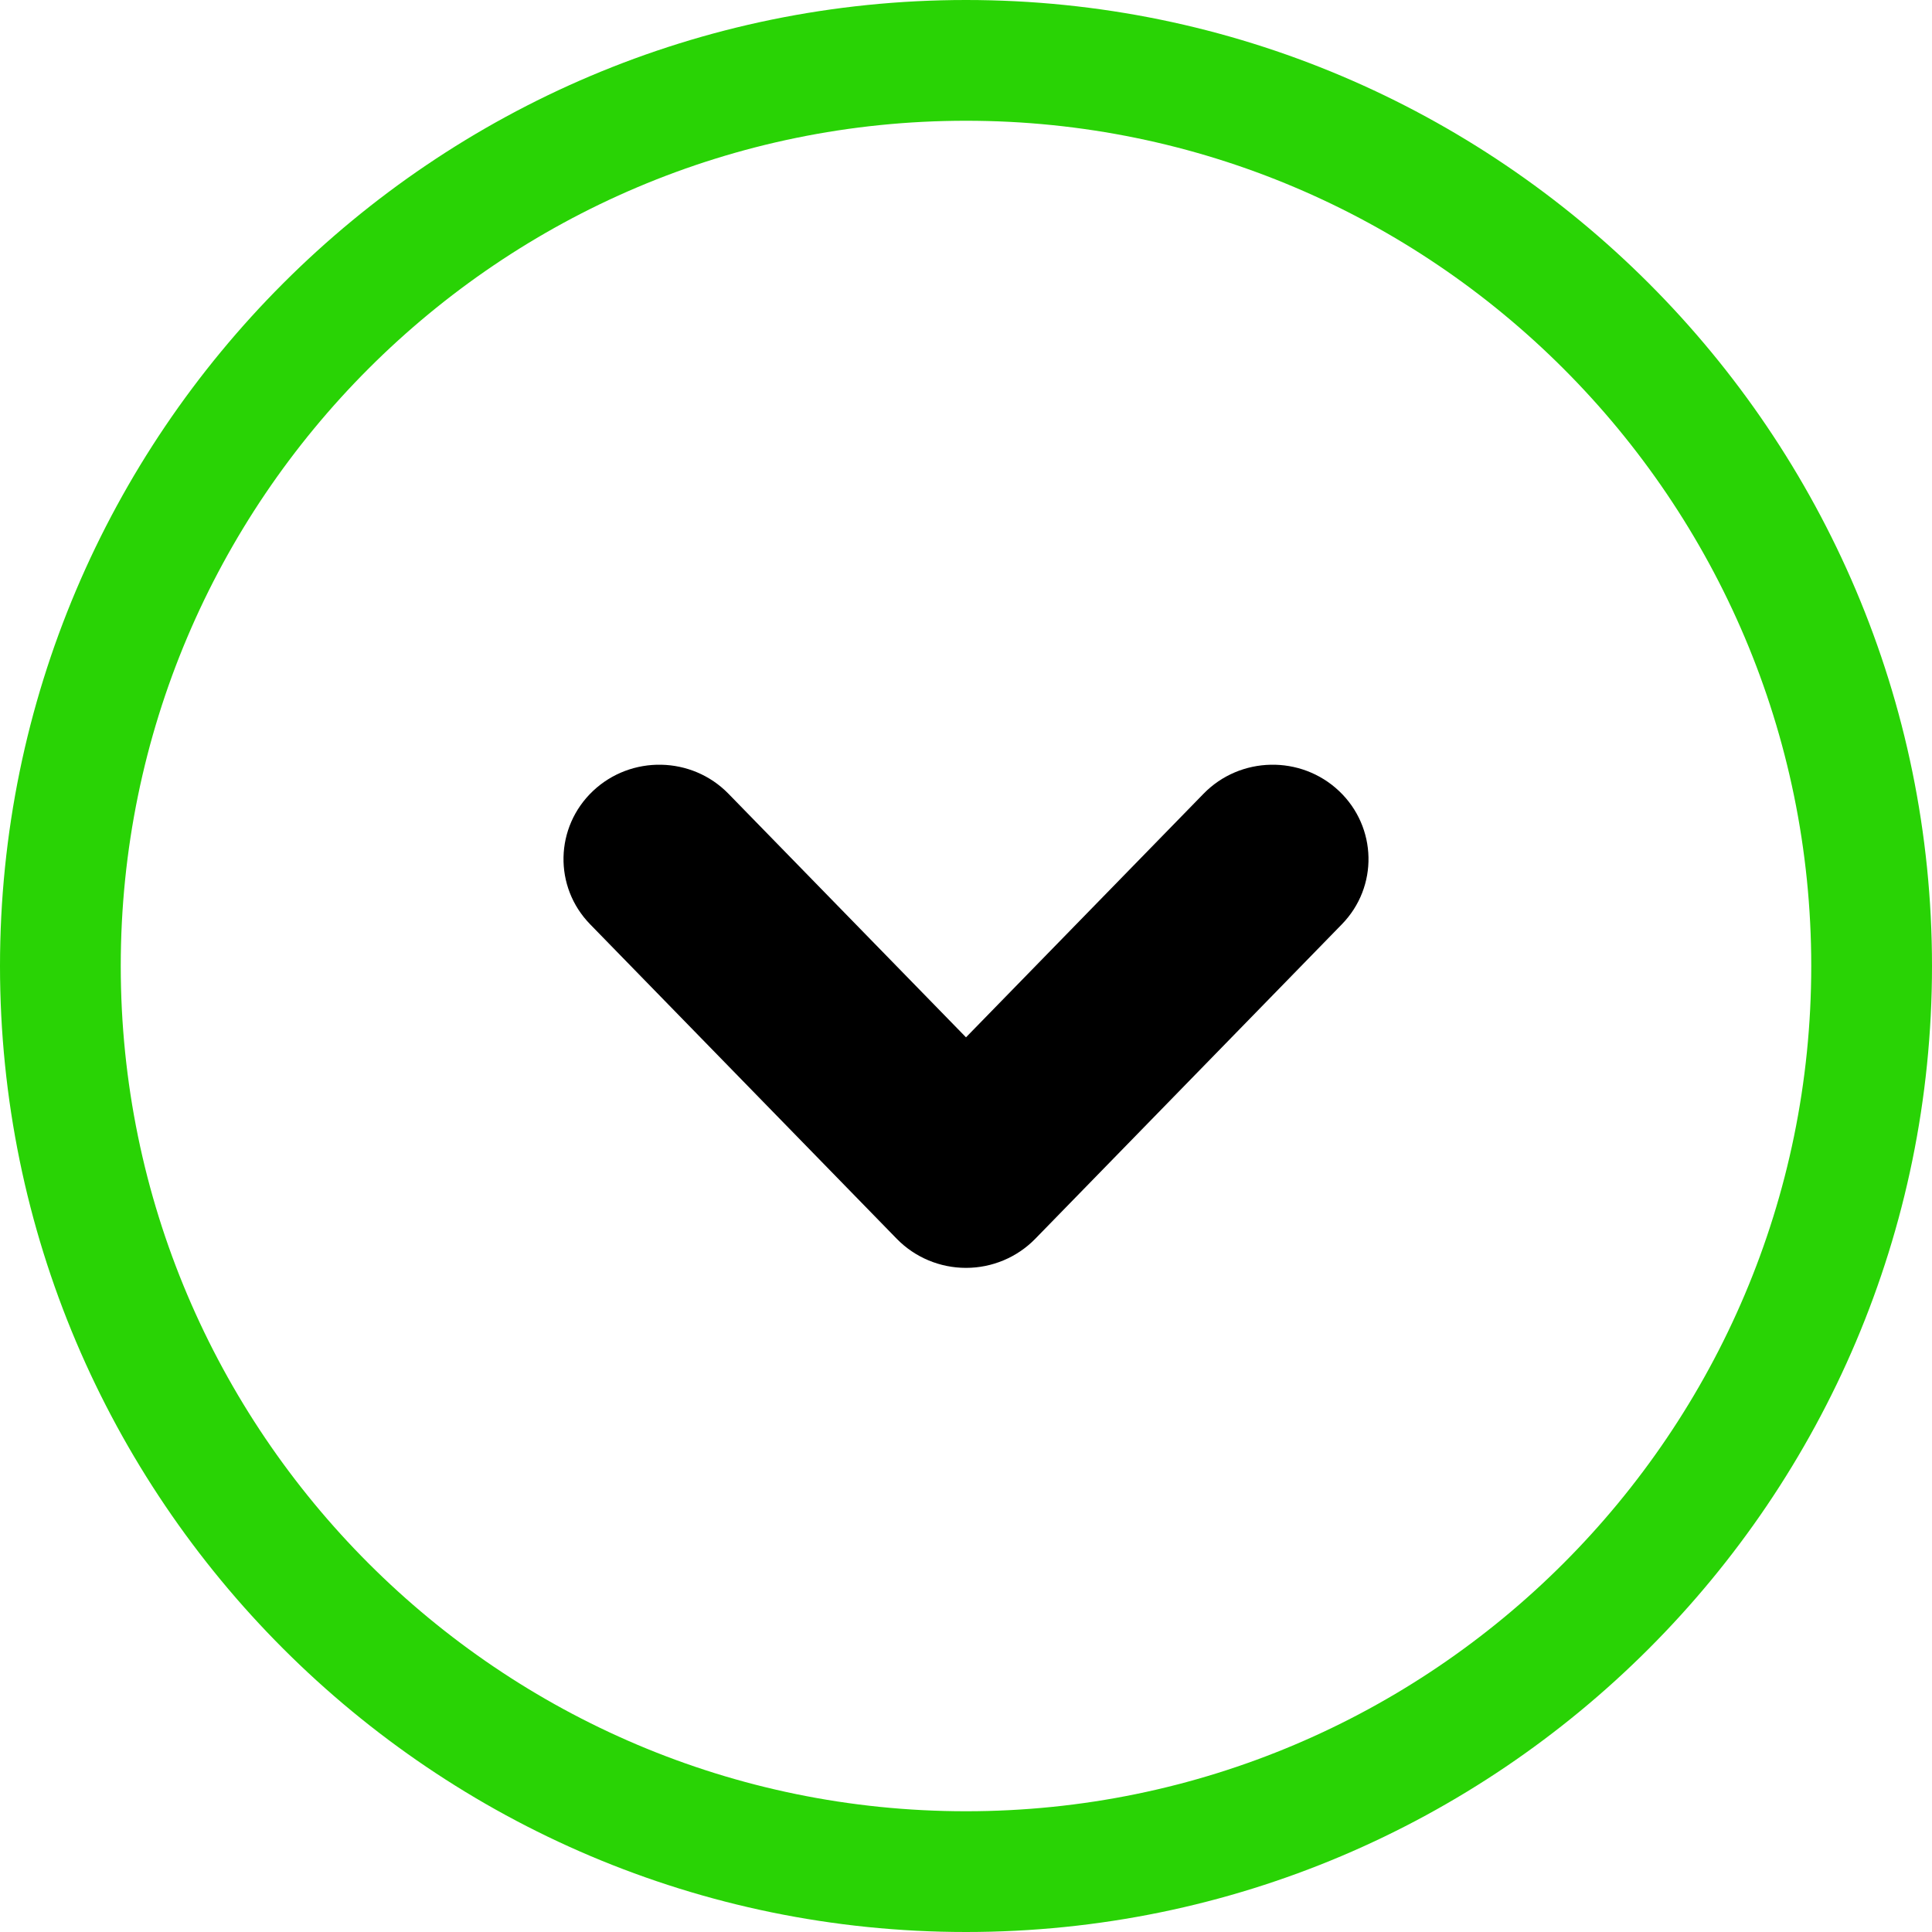
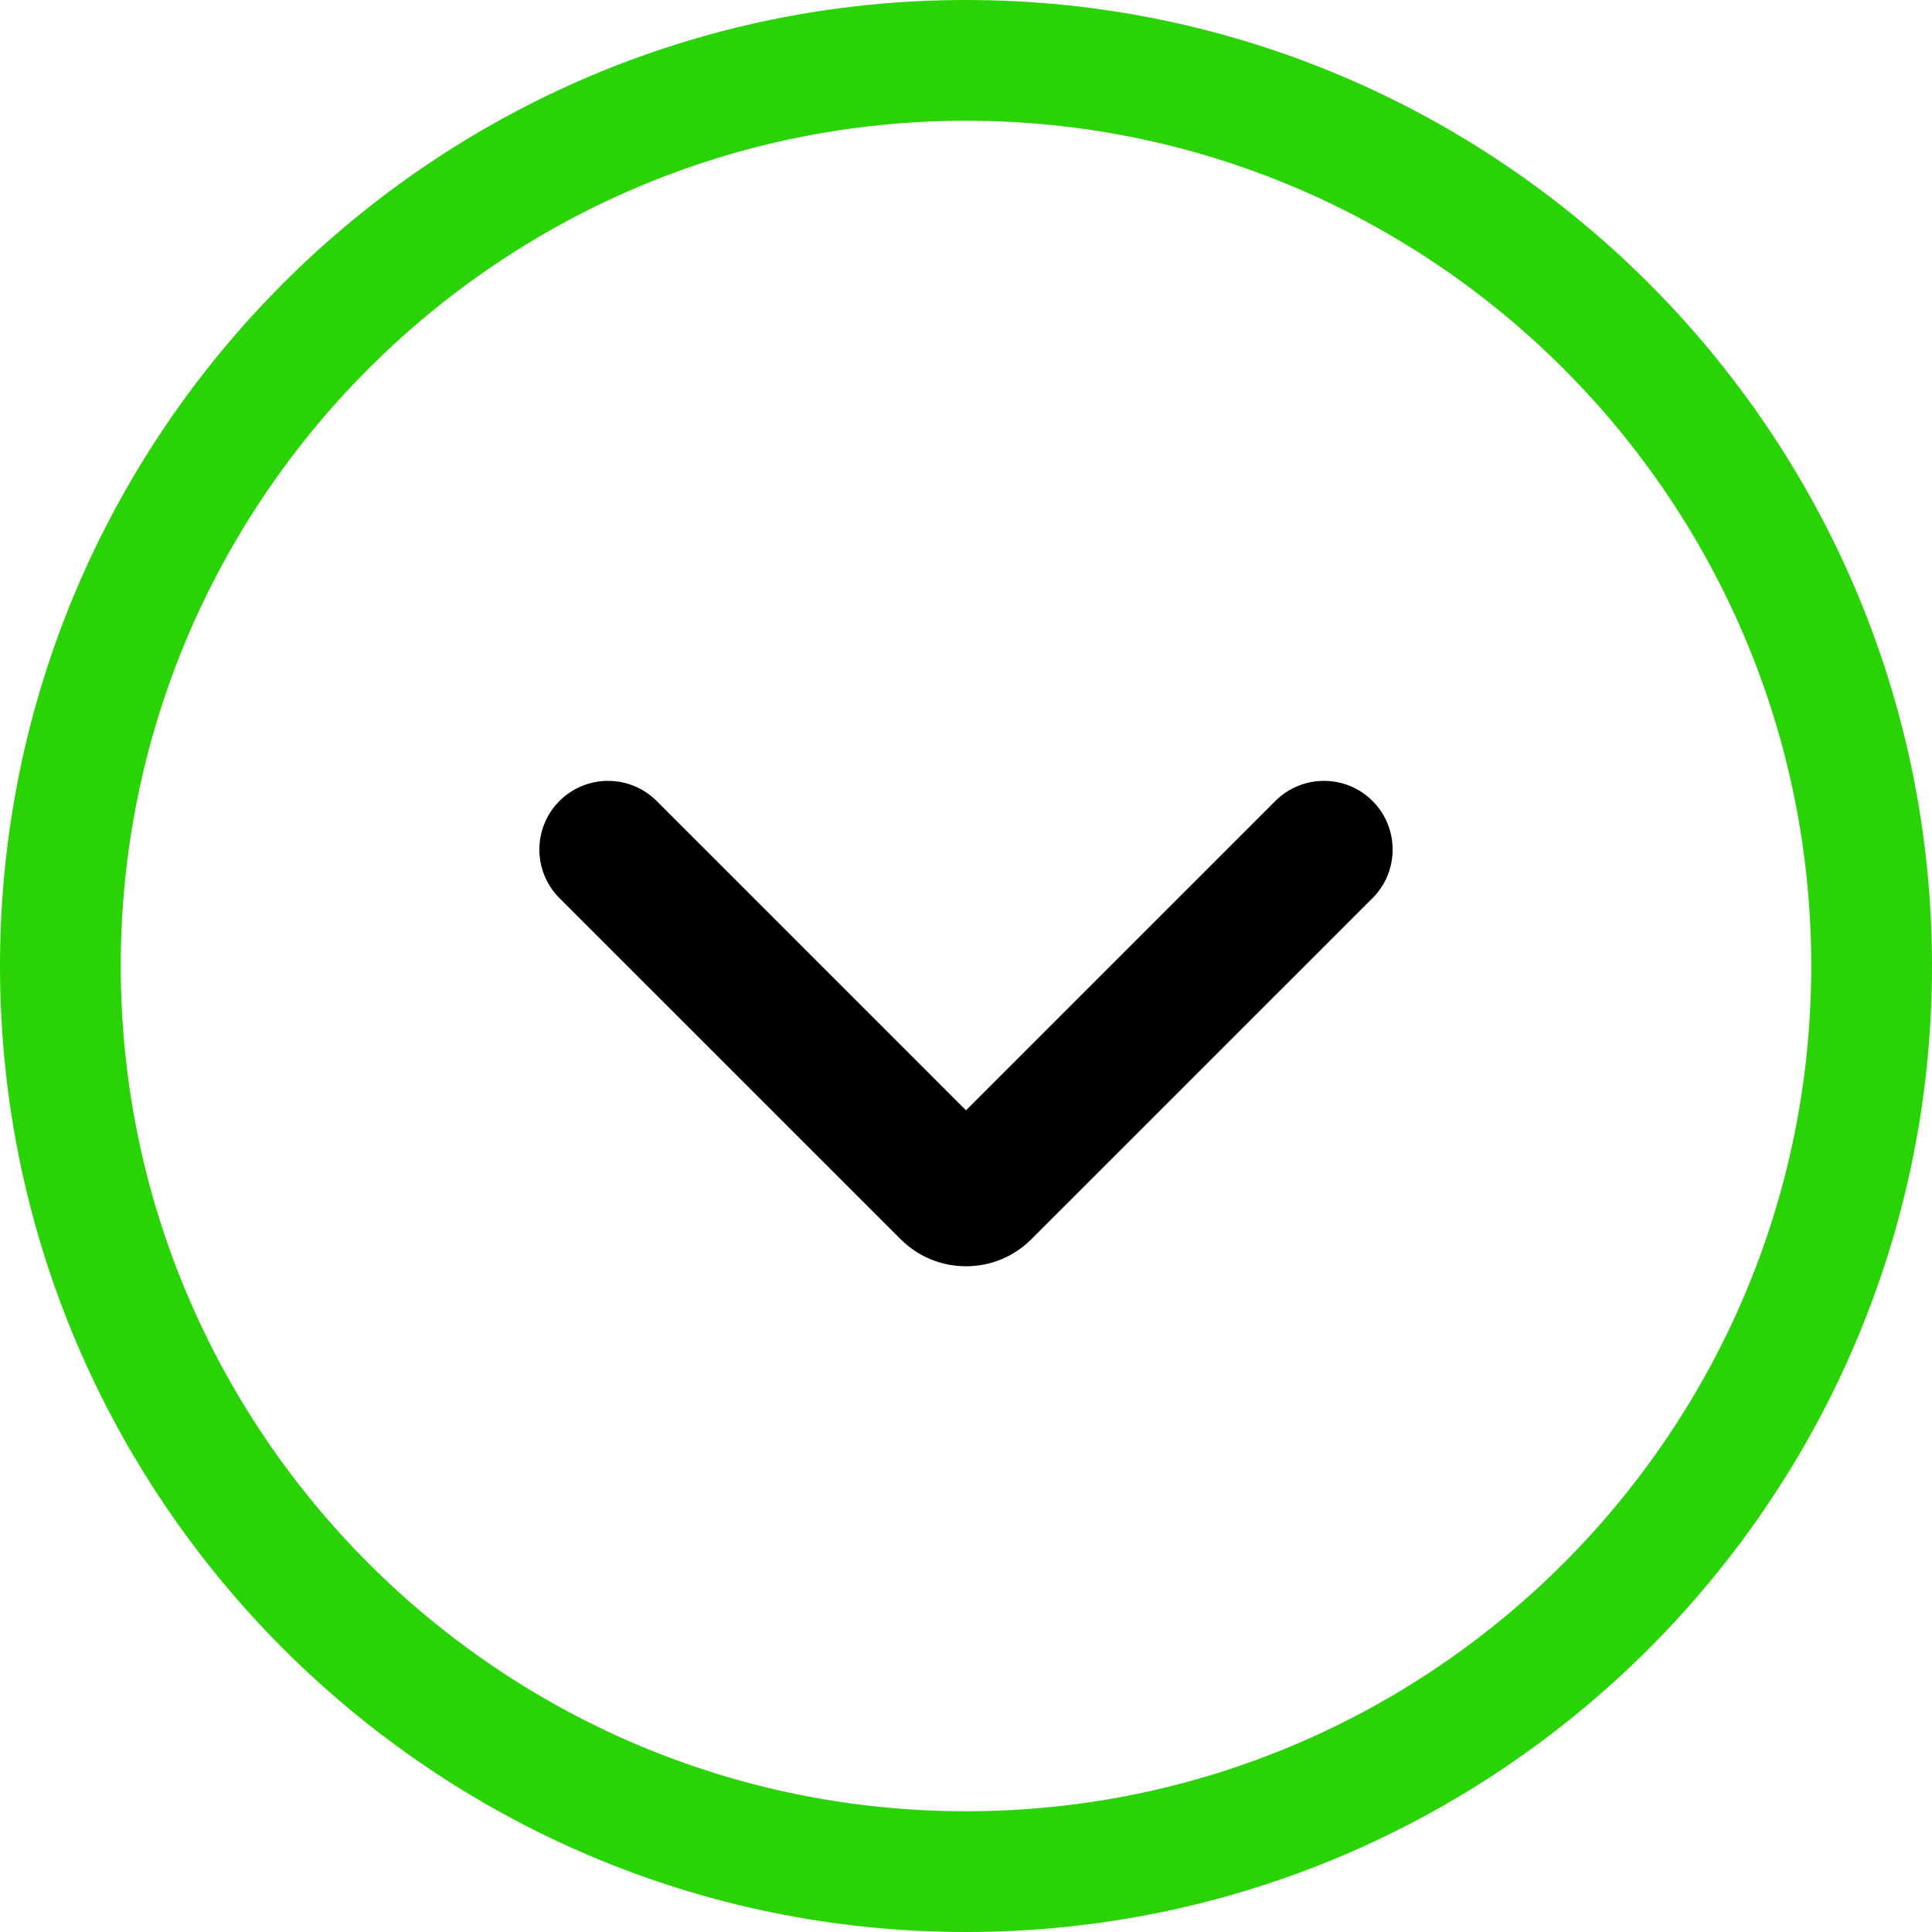
<svg xmlns="http://www.w3.org/2000/svg" width="24" height="24" viewBox="0 0 24 24" fill="none">
  <path d="M12 24C5.383 24 0 18.617 0 12C0 5.383 5.383 0 12 0C18.617 0 24 5.383 24 12C24 18.617 18.617 24 12 24ZM12 1.5C6.21 1.5 1.5 6.21 1.5 12C1.5 17.79 6.21 22.5 12 22.5C17.79 22.5 22.5 17.79 22.5 12C22.5 6.21 17.79 1.5 12 1.5Z" fill="#29D305" />
-   <path fill-rule="evenodd" clip-rule="evenodd" d="M16.634 9.826C16.16 9.378 15.406 9.393 14.951 9.86L12 12.886L9.049 9.86C8.594 9.393 7.84 9.378 7.366 9.826C6.892 10.275 6.876 11.017 7.332 11.483L11.141 15.39C11.366 15.62 11.676 15.75 12 15.75C12.324 15.75 12.634 15.62 12.859 15.39L16.668 11.483C17.124 11.017 17.108 10.275 16.634 9.826Z" fill="black" />
+   <path fill-rule="evenodd" clip-rule="evenodd" d="M12.813 15.393C12.706 15.5 12.58 15.585 12.44 15.643C12.301 15.701 12.151 15.73 12 15.73C11.849 15.73 11.699 15.701 11.56 15.643C11.42 15.585 11.294 15.5 11.187 15.393L6.95 11.157C6.617 10.824 6.617 10.283 6.95 9.95C7.283 9.617 7.823 9.617 8.157 9.95L12 13.793L15.843 9.95C16.177 9.617 16.717 9.617 17.05 9.95C17.383 10.283 17.383 10.824 17.05 11.157L12.813 15.393Z" fill="black" />
</svg>
